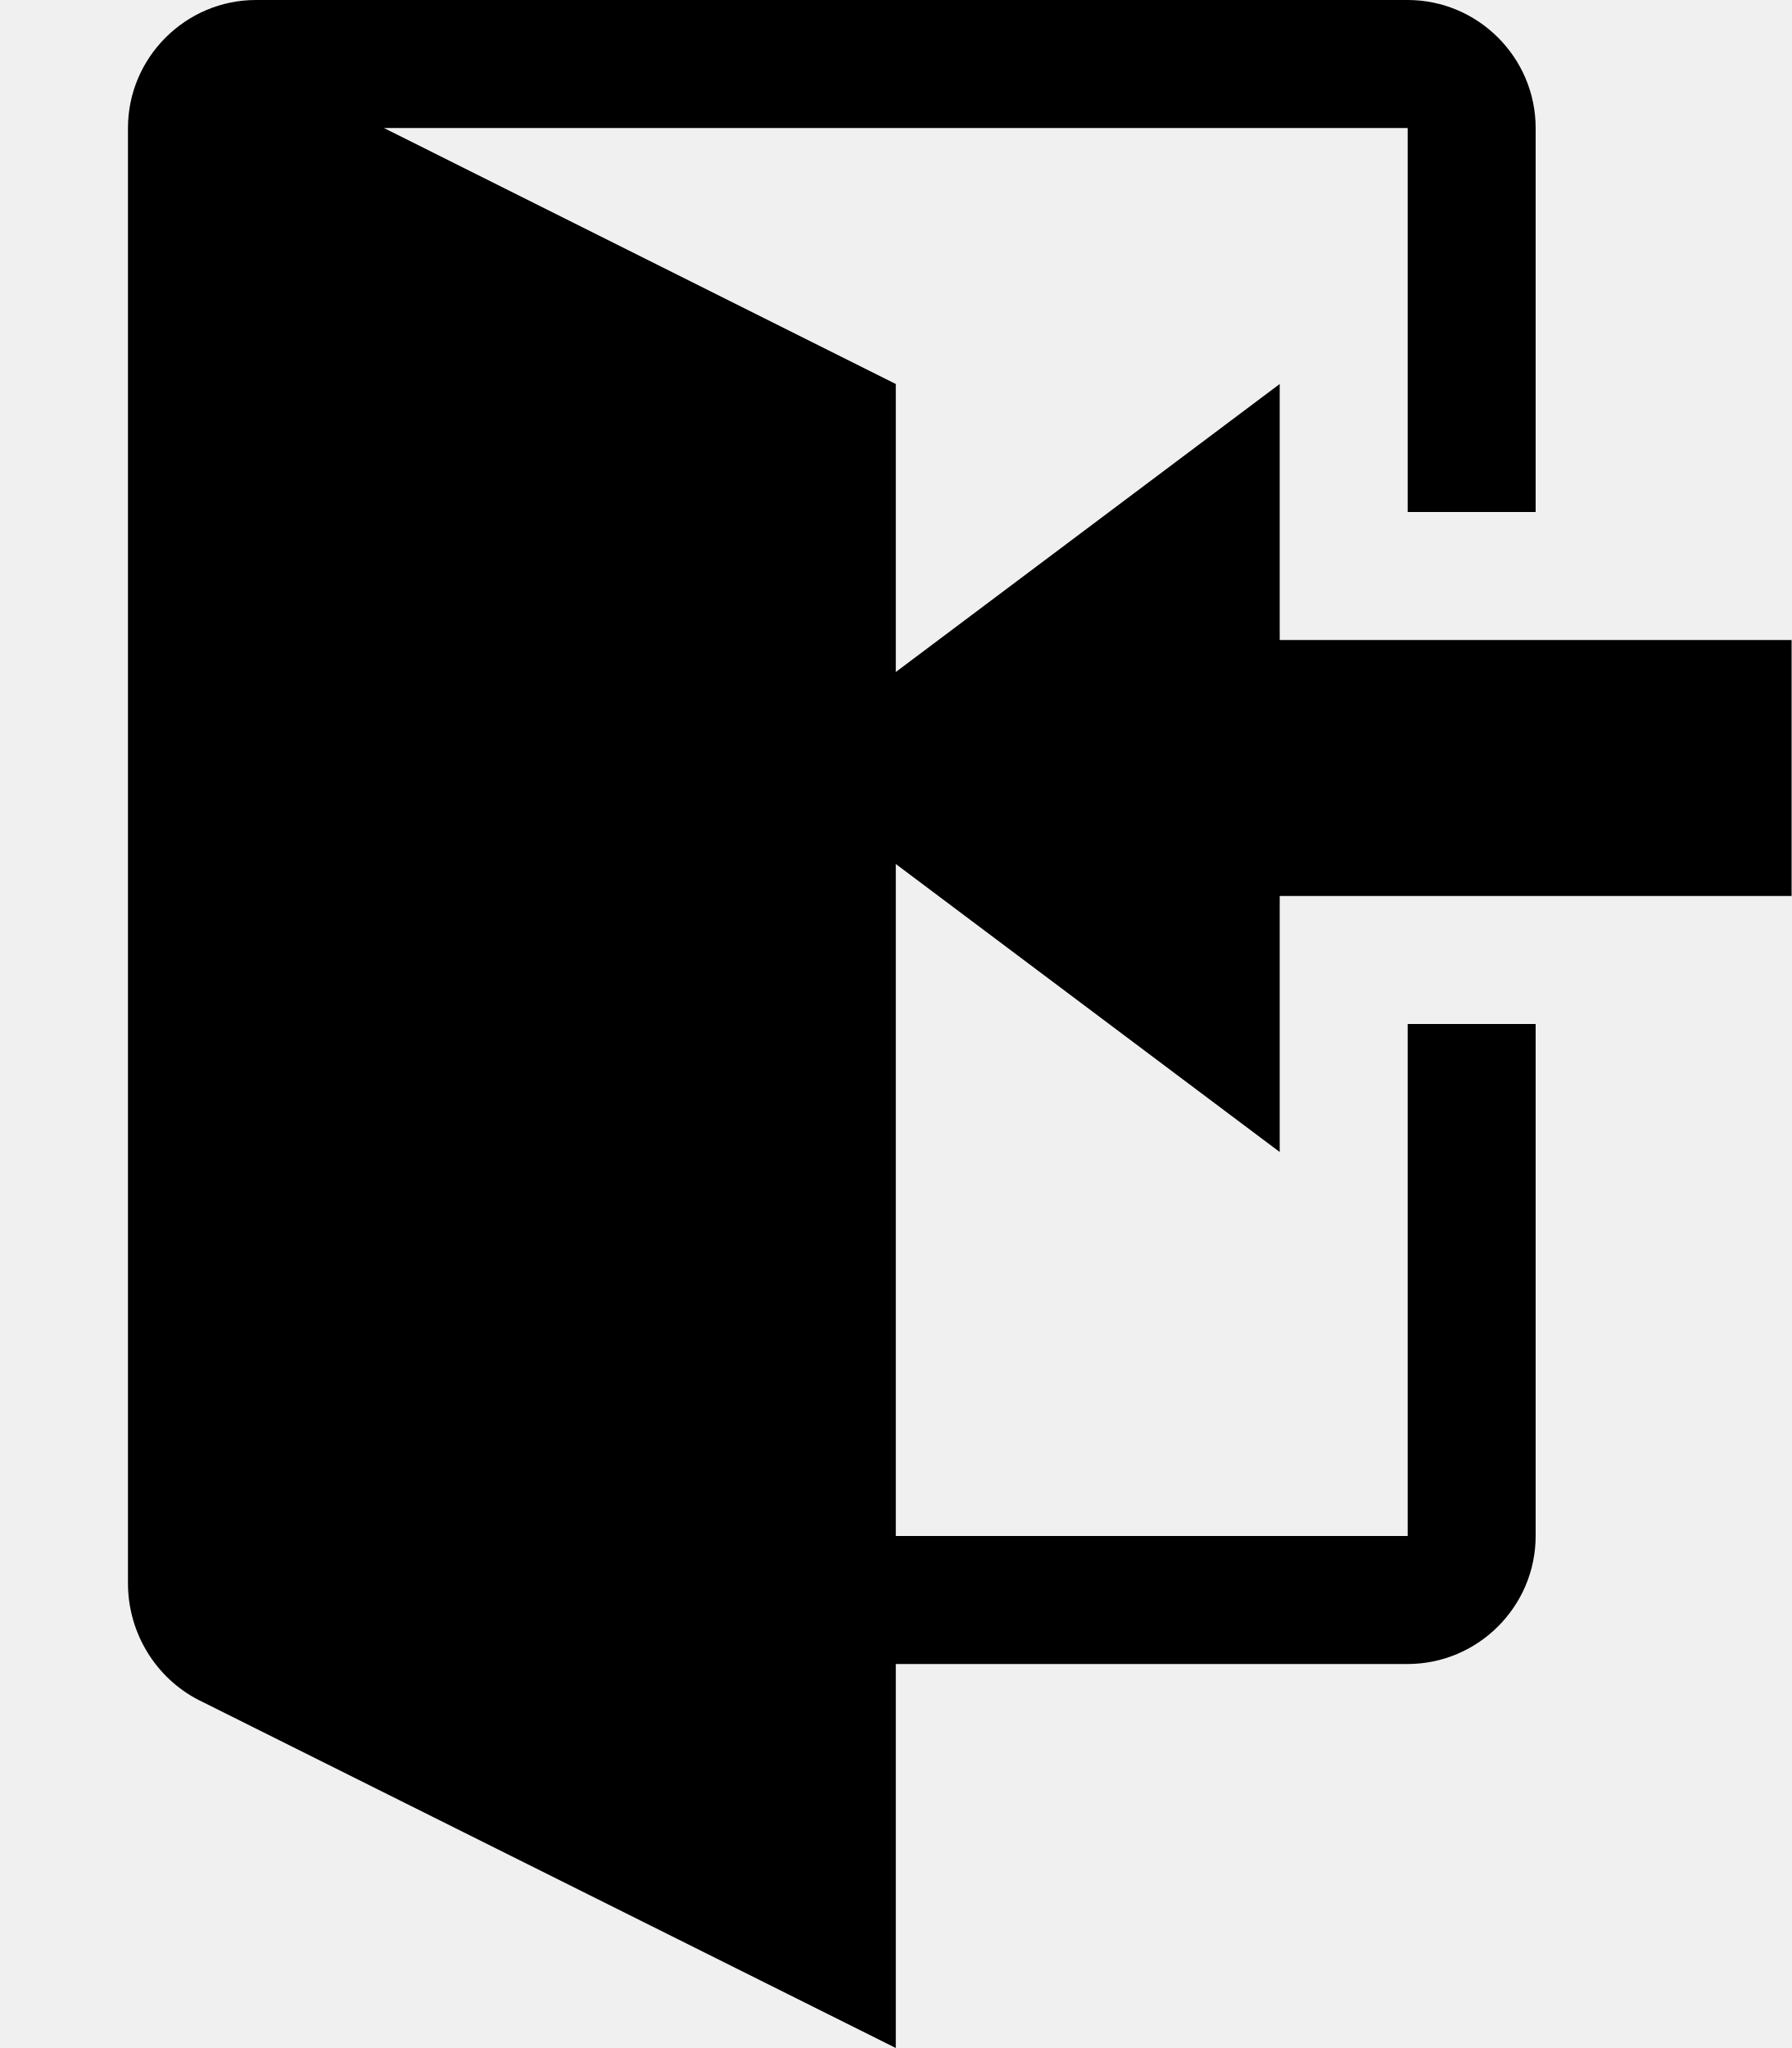
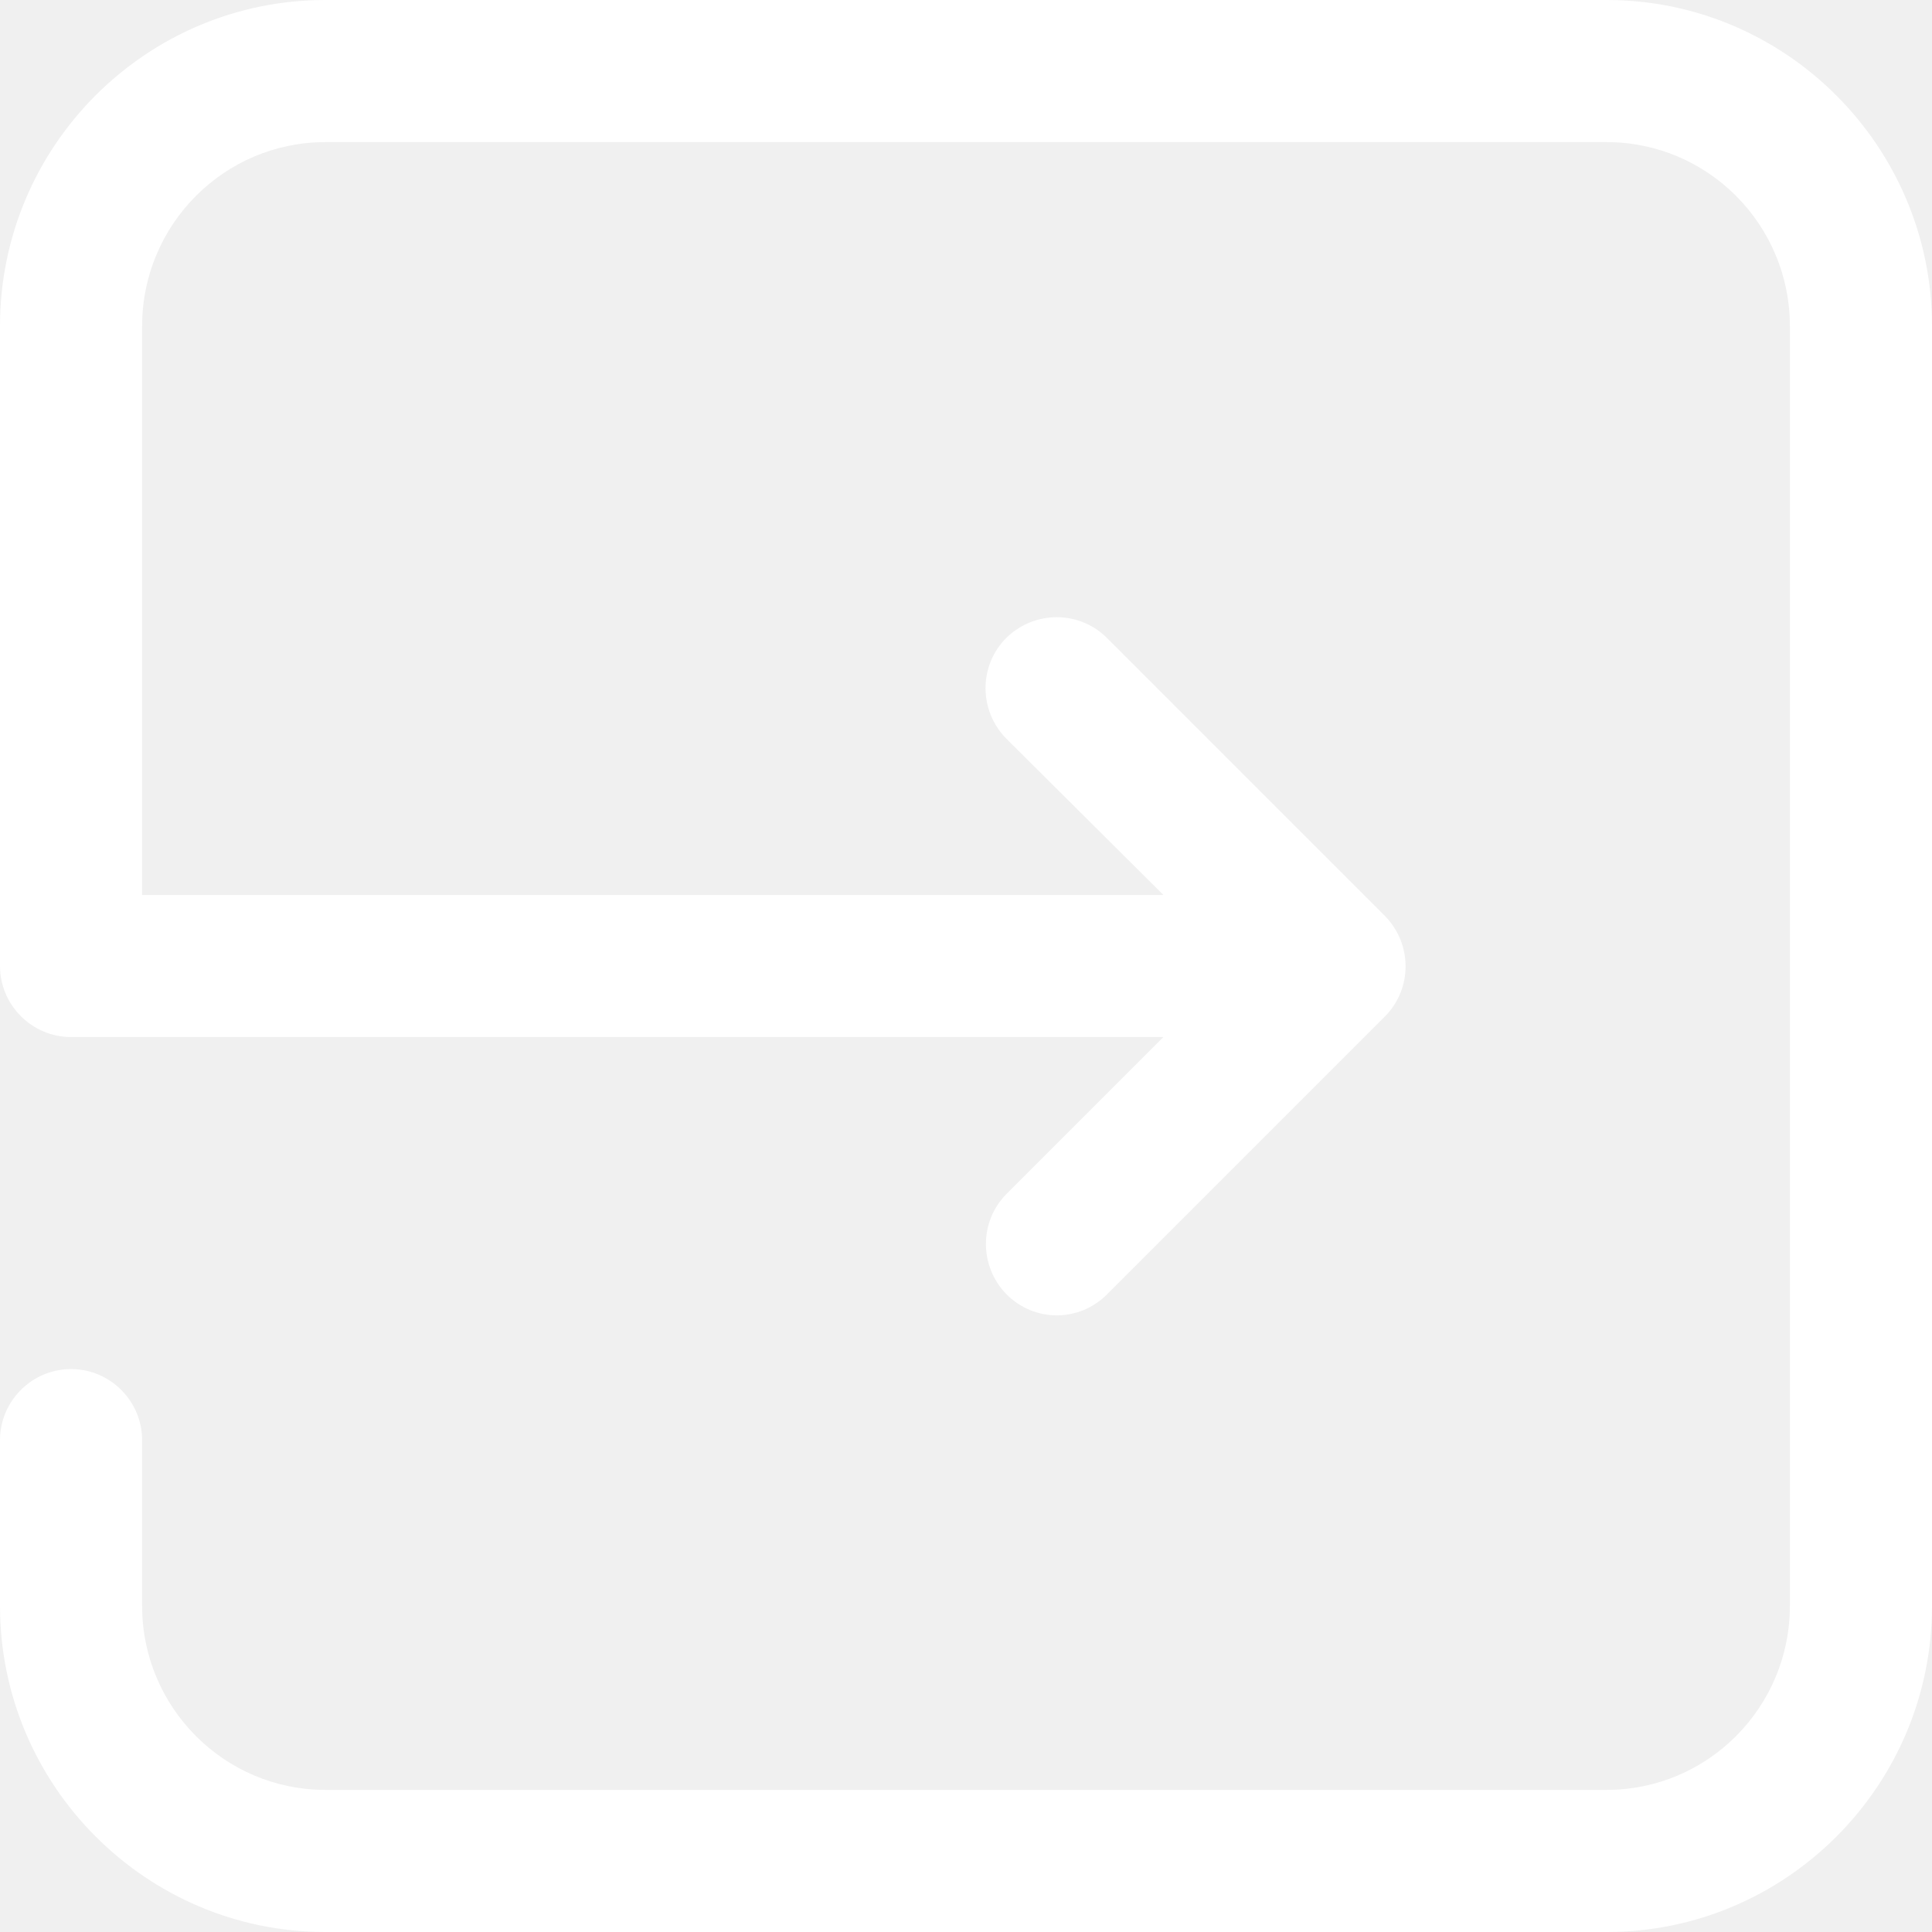
- <svg xmlns="http://www.w3.org/2000/svg" width="14" height="16" viewBox="0 0 14 16">
-   <path fill-rule="evenodd" d="M7 6.75V12h4V8h1v4c0 .55-.45 1-1 1H7v3l-5.45-2.72c-.33-.17-.55-.52-.55-.91V1c0-.55.45-1 1-1h9c.55 0 1 .45 1 1v3h-1V1H3l4 2v2.25L10 3v2h4v2h-4v2L7 6.75z" />
+ <svg xmlns="http://www.w3.org/2000/svg" version="1.1" id="Layer_1" x="0px" y="0px" viewBox="0 0 489.4 489.4" style="enable-background:new 0 0 489.4 489.4;" xml:space="preserve" width="512px" height="512px">
+   <g>
+     <g>
+       <path d="M407,0H82.4C37,0,0,37,0,82.6v162.1c0,9.9,8.1,18,18,18h276.7L255,302.4c-7,7-7,18.4,0,25.5c3.5,3.5,8.1,5.3,12.7,5.3    c4.6,0,9.2-1.8,12.7-5.3l70.4-70.4c7-7,7-18.4,0-25.5l-70.4-70.4c-7-7-18.4-7-25.5,0c-7,7-7,18.4,0,25.5l39.8,39.6H36V82.6    C36,56.9,56.8,36,82.4,36H407c25.6,0,46.4,20.9,46.4,46.6v324.2c0,25.7-20.8,46.6-46.4,46.6H82.4c-25.6,0-46.4-20.9-46.4-46.6v-42    c0-9.9-8.1-18-18-18c-9.9,0-18,8.1-18,18v42c0,45.5,37,82.6,82.4,82.6H407c45.4,0,82.4-37,82.4-82.6V82.6    C489.4,37.1,452.4,0,407,0z" fill="#FFFFFF" />
+     </g>
+   </g>
+   <g>
+ </g>
+   <g>
+ </g>
+   <g>
+ </g>
+   <g>
+ </g>
+   <g>
+ </g>
+   <g>
+ </g>
+   <g>
+ </g>
+   <g>
+ </g>
+   <g>
+ </g>
+   <g>
+ </g>
+   <g>
+ </g>
+   <g>
+ </g>
+   <g>
+ </g>
+   <g>
+ </g>
+   <g>
+ </g>
</svg>
